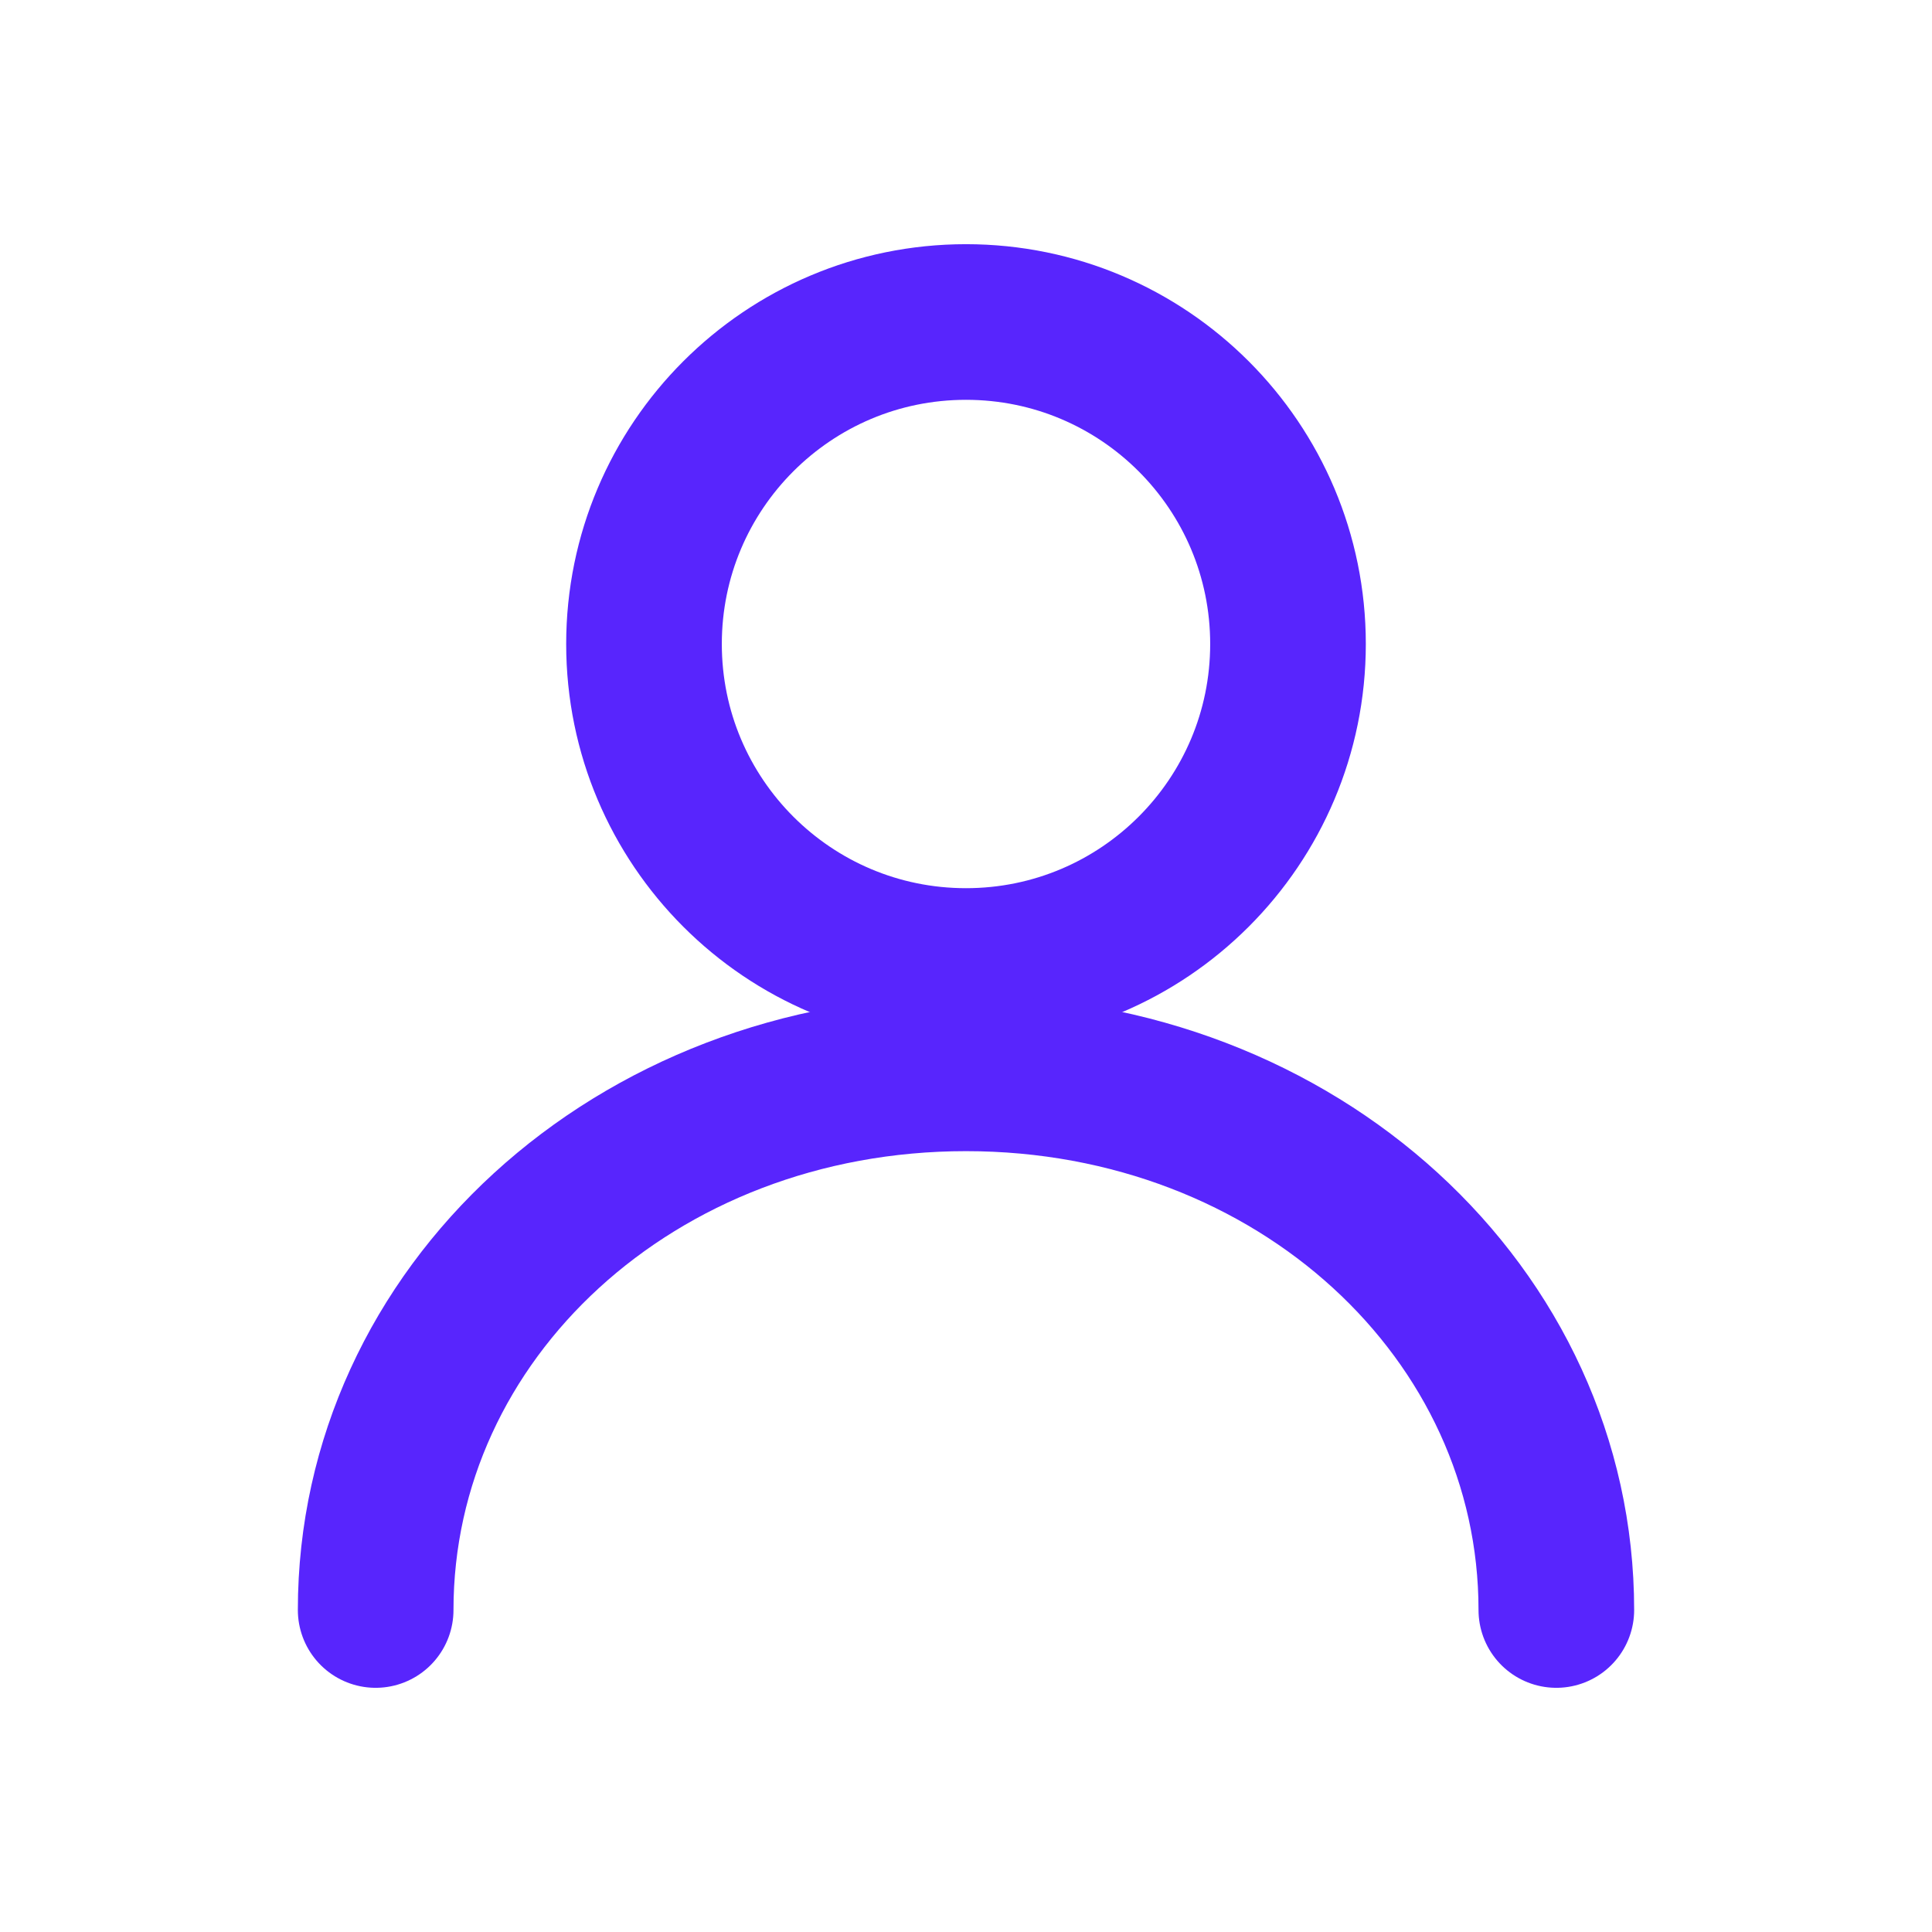
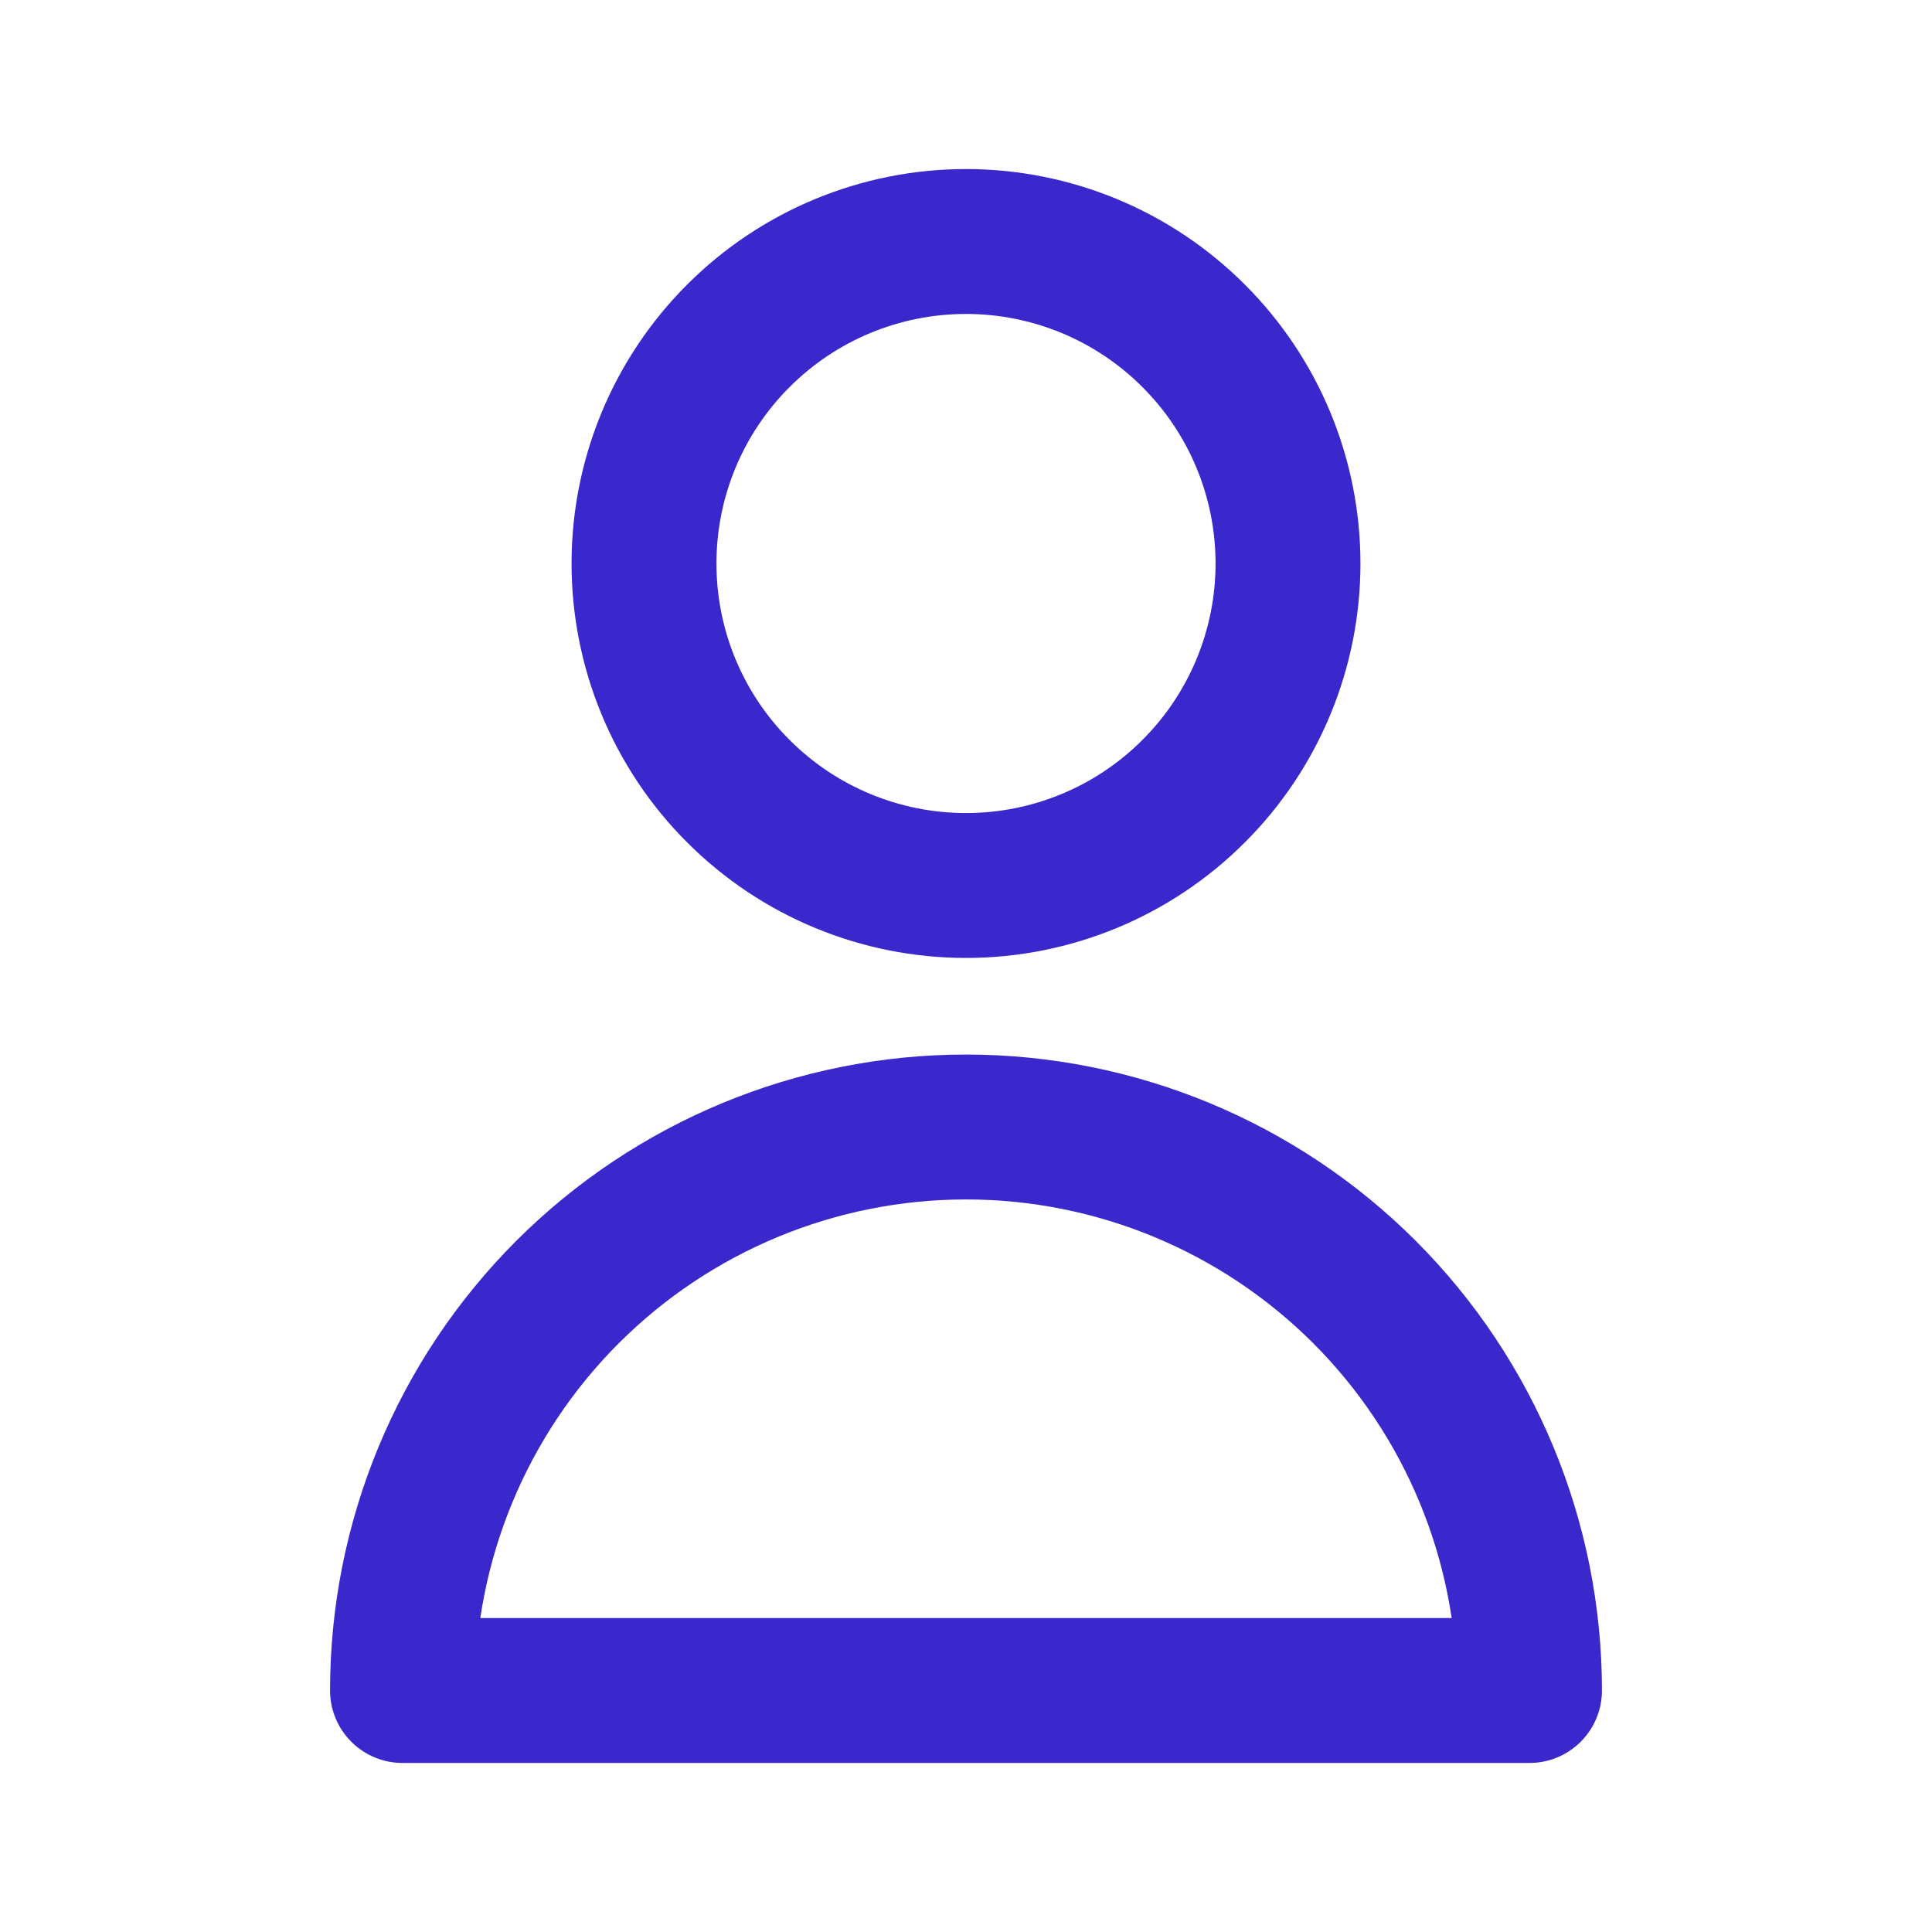
- <svg xmlns="http://www.w3.org/2000/svg" width="18" height="18" viewBox="0 0 18 18" fill="none">
-   <circle cx="9" cy="6" r="3" stroke="#5825FD" stroke-width="1.45" />
-   <path d="M3.5 15C3.5 12.24 5.91 10 9 10C12.09 10 14.5 12.24 14.5 15" stroke="#5825FD" stroke-width="1.45" stroke-linecap="round" />
+ <svg xmlns="http://www.w3.org/2000/svg" preserveAspectRatio="none" overflow="visible" style="display: block;" width="24" height="24" viewBox="0 0 24 24" fill="none">
+   <g id="Icon">
+     <path id="Vector" d="M16 7C16 8.061 15.579 9.078 14.828 9.828C14.078 10.579 13.061 11 12 11C10.939 11 9.922 10.579 9.172 9.828C8.421 9.078 8 8.061 8 7C8 5.939 8.421 4.922 9.172 4.172C9.922 3.421 10.939 3 12 3C13.061 3 14.078 3.421 14.828 4.172C15.579 4.922 16 5.939 16 7ZM12 14C10.143 14 8.363 14.738 7.05 16.05C5.737 17.363 5 19.143 5 21H19C19 19.143 18.262 17.363 16.95 16.05C15.637 14.738 13.857 14 12 14Z" stroke="#3B28CC" stroke-width="1.8" stroke-linecap="round" stroke-linejoin="round" />
+   </g>
</svg>
